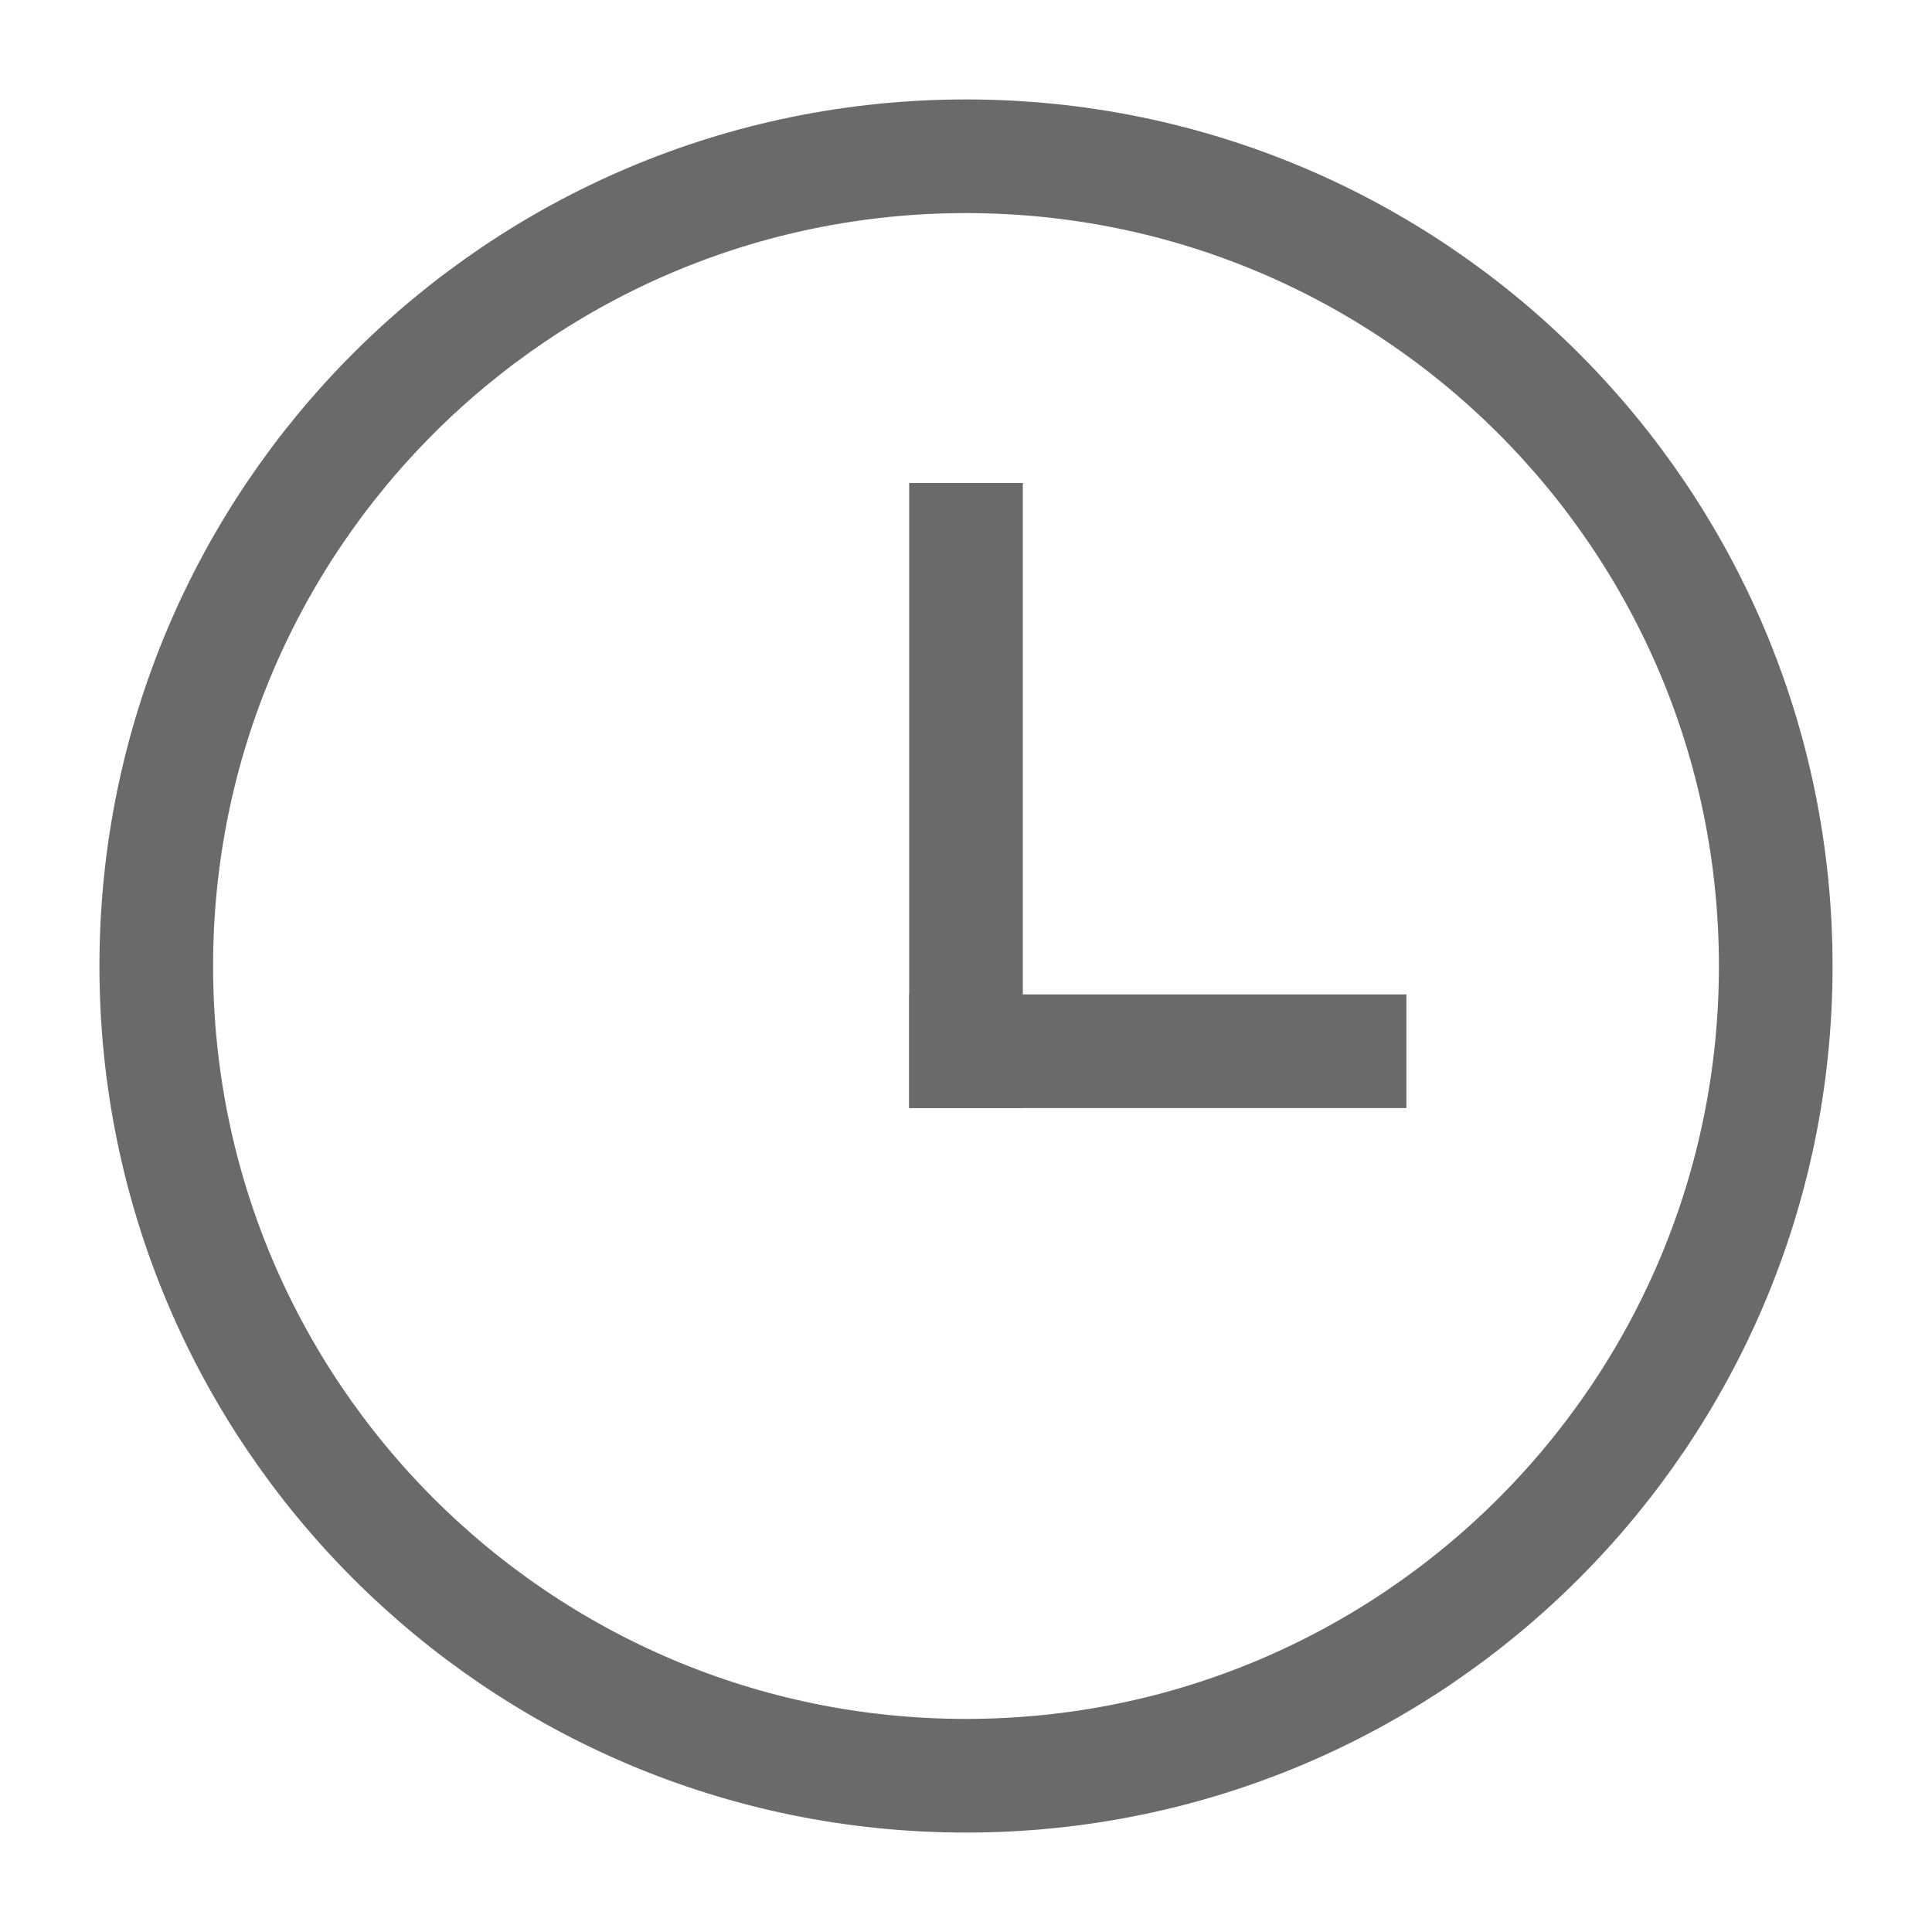
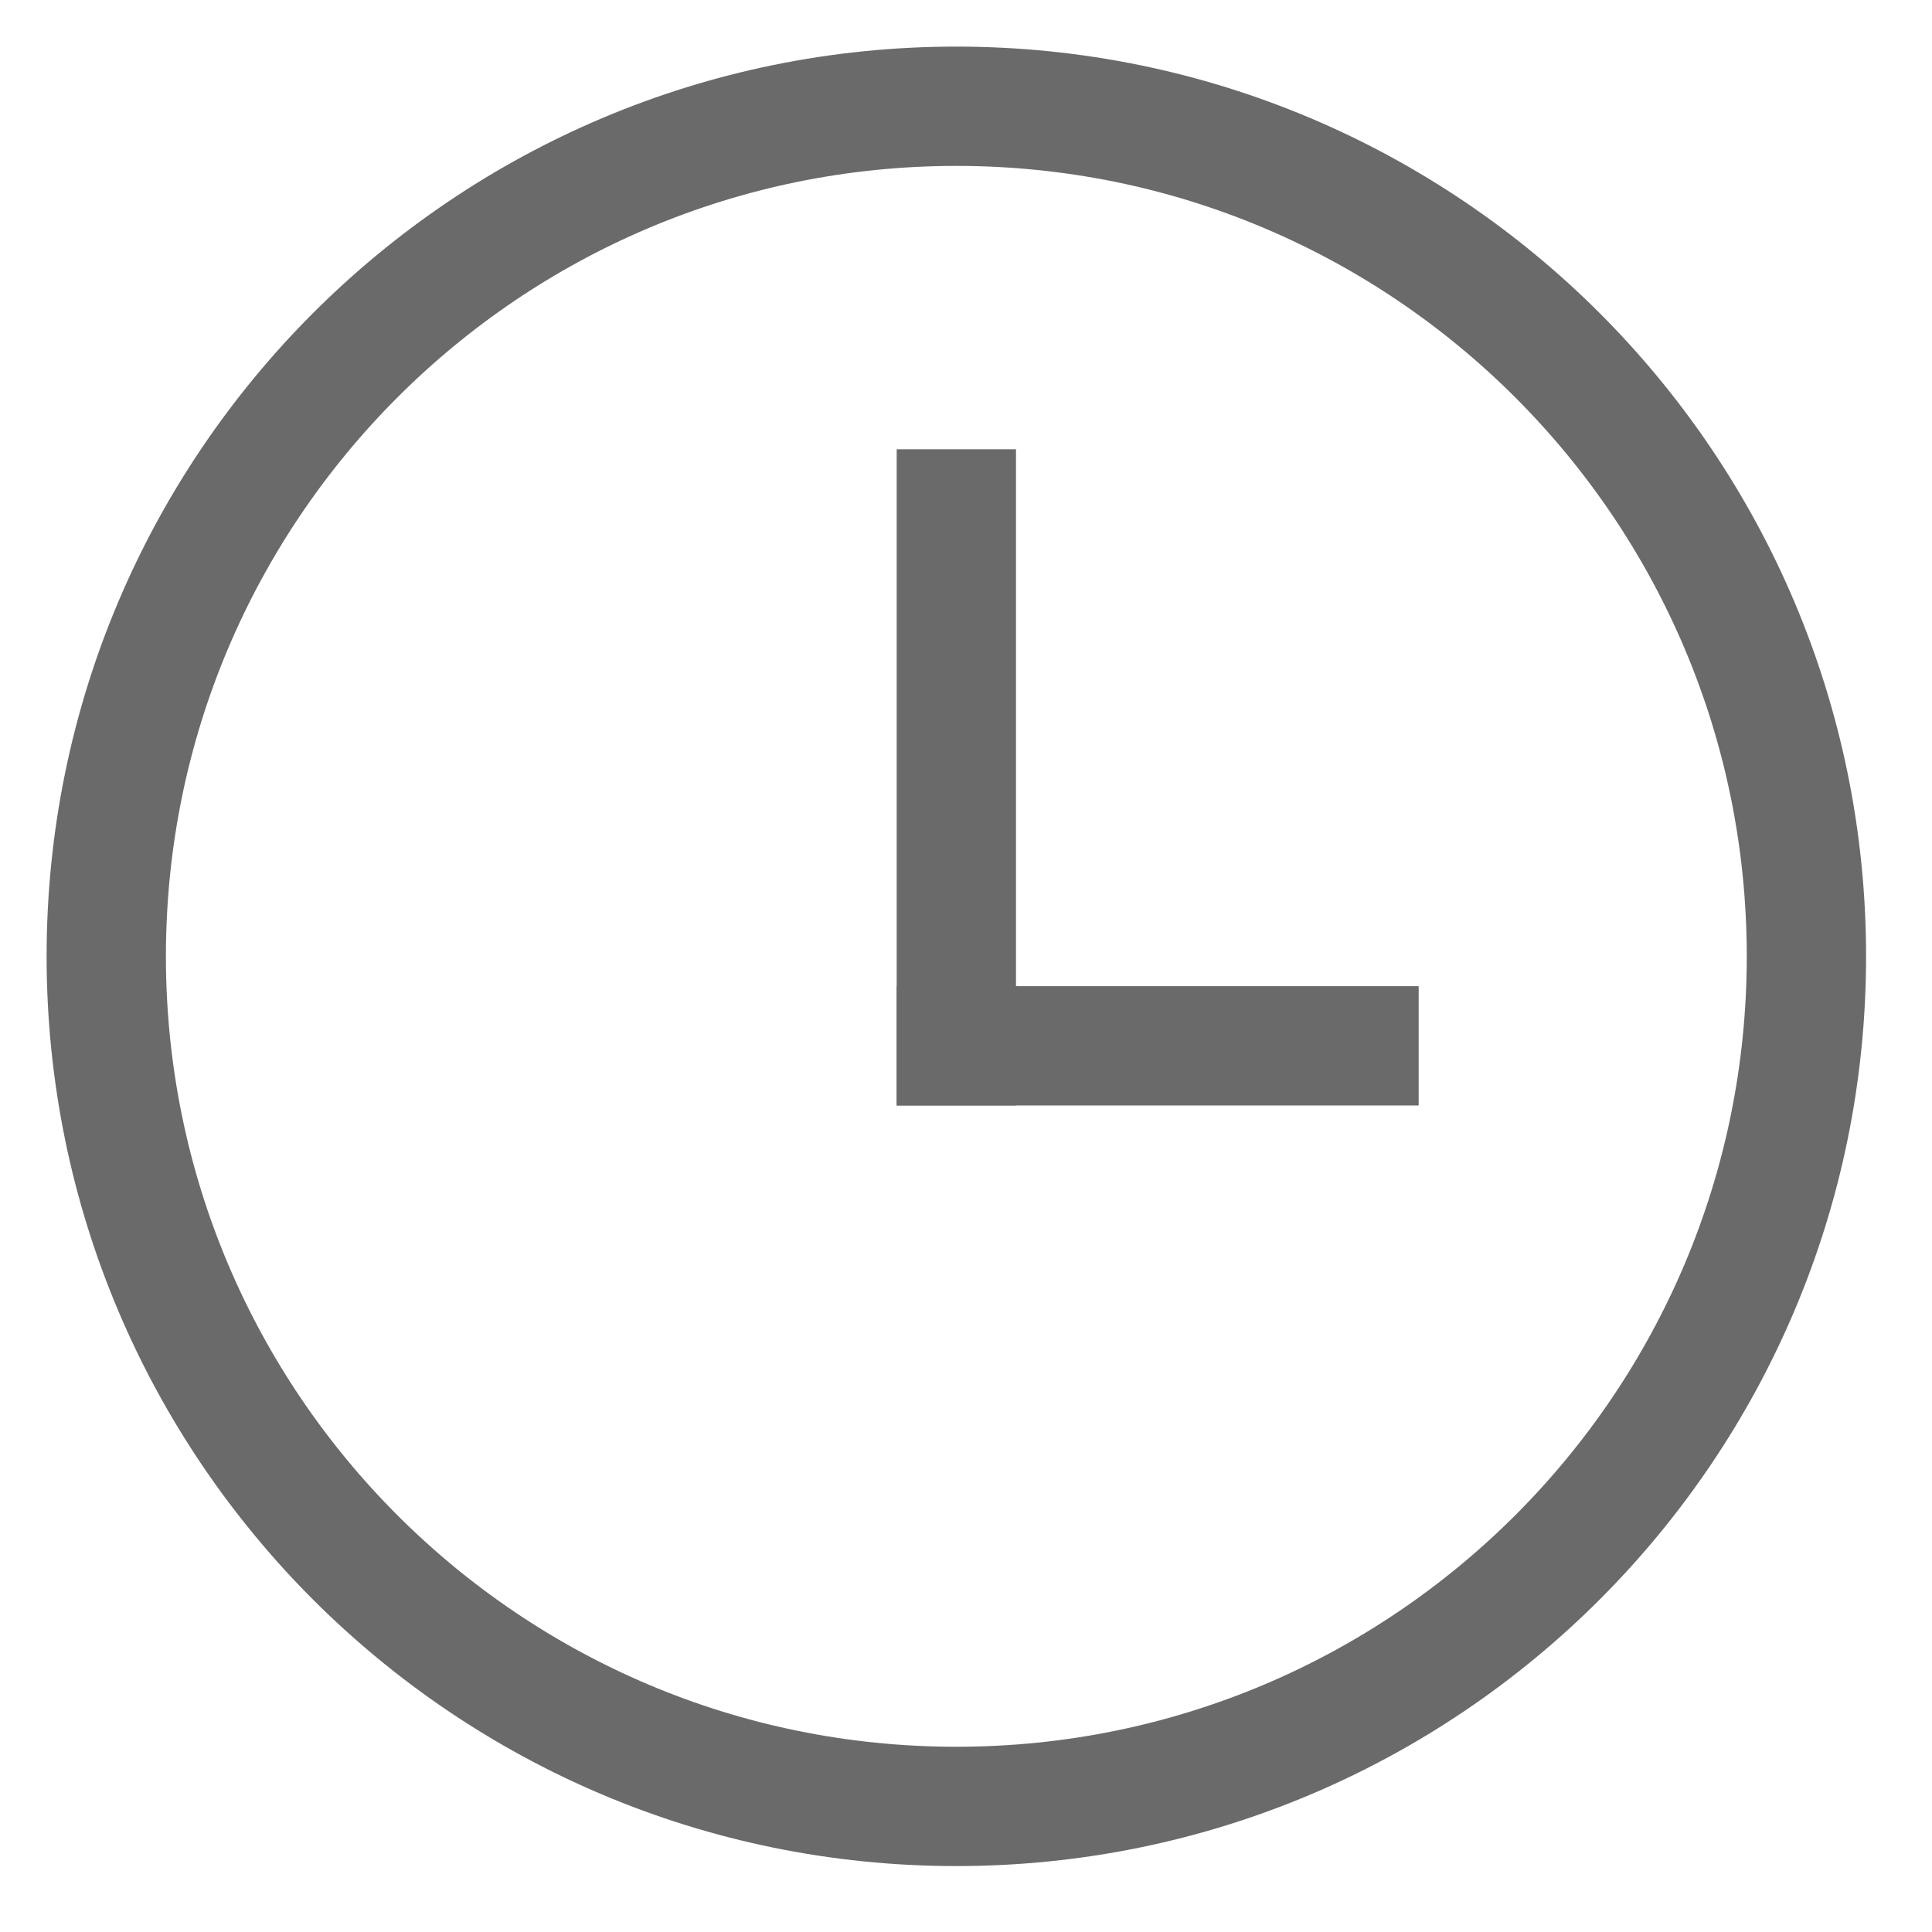
- <svg xmlns="http://www.w3.org/2000/svg" width="17px" height="17px" viewBox="0 0 17 17" version="1.1">
-   <defs />
-   <g id="Page-1" stroke="none" stroke-width="1" fill="none" fill-rule="evenodd">
+ <svg xmlns="http://www.w3.org/2000/svg" width="25px" height="25px" viewBox="0 0 25 25" version="1.1">
+   <g id="Page-1" stroke="none" stroke-width="1" fill="none" fill-rule="evenodd" transform="matrix(1.54386, 0, 0, 1.54386, -0.747807, -0.747873)">
    <g id="SME-Sequências-Atividades" transform="translate(-29, -1838)" stroke="#6A6A6A">
      <g id="card-fechado-copy-9" transform="translate(15, 1656)">
        <g id="detalhe-fechado">
          <g id="Page-1" transform="translate(15, 183)">
            <path d="M7.5,0.375 C11.435,0.375 14.625,3.565 14.625,7.5 C14.625,11.435 11.435,14.625 7.5,14.625 C3.565,14.625 0.375,11.435 0.375,7.5 C0.375,3.565 3.565,0.375 7.5,0.375 Z" id="Stroke-1" />
            <path d="M7.5,8.25 L7.5,3.75" id="Stroke-3" stroke-linecap="square" />
            <path d="M10.875,8.25 L7.5,8.25" id="Stroke-5" stroke-linecap="square" />
          </g>
        </g>
      </g>
    </g>
  </g>
</svg>
